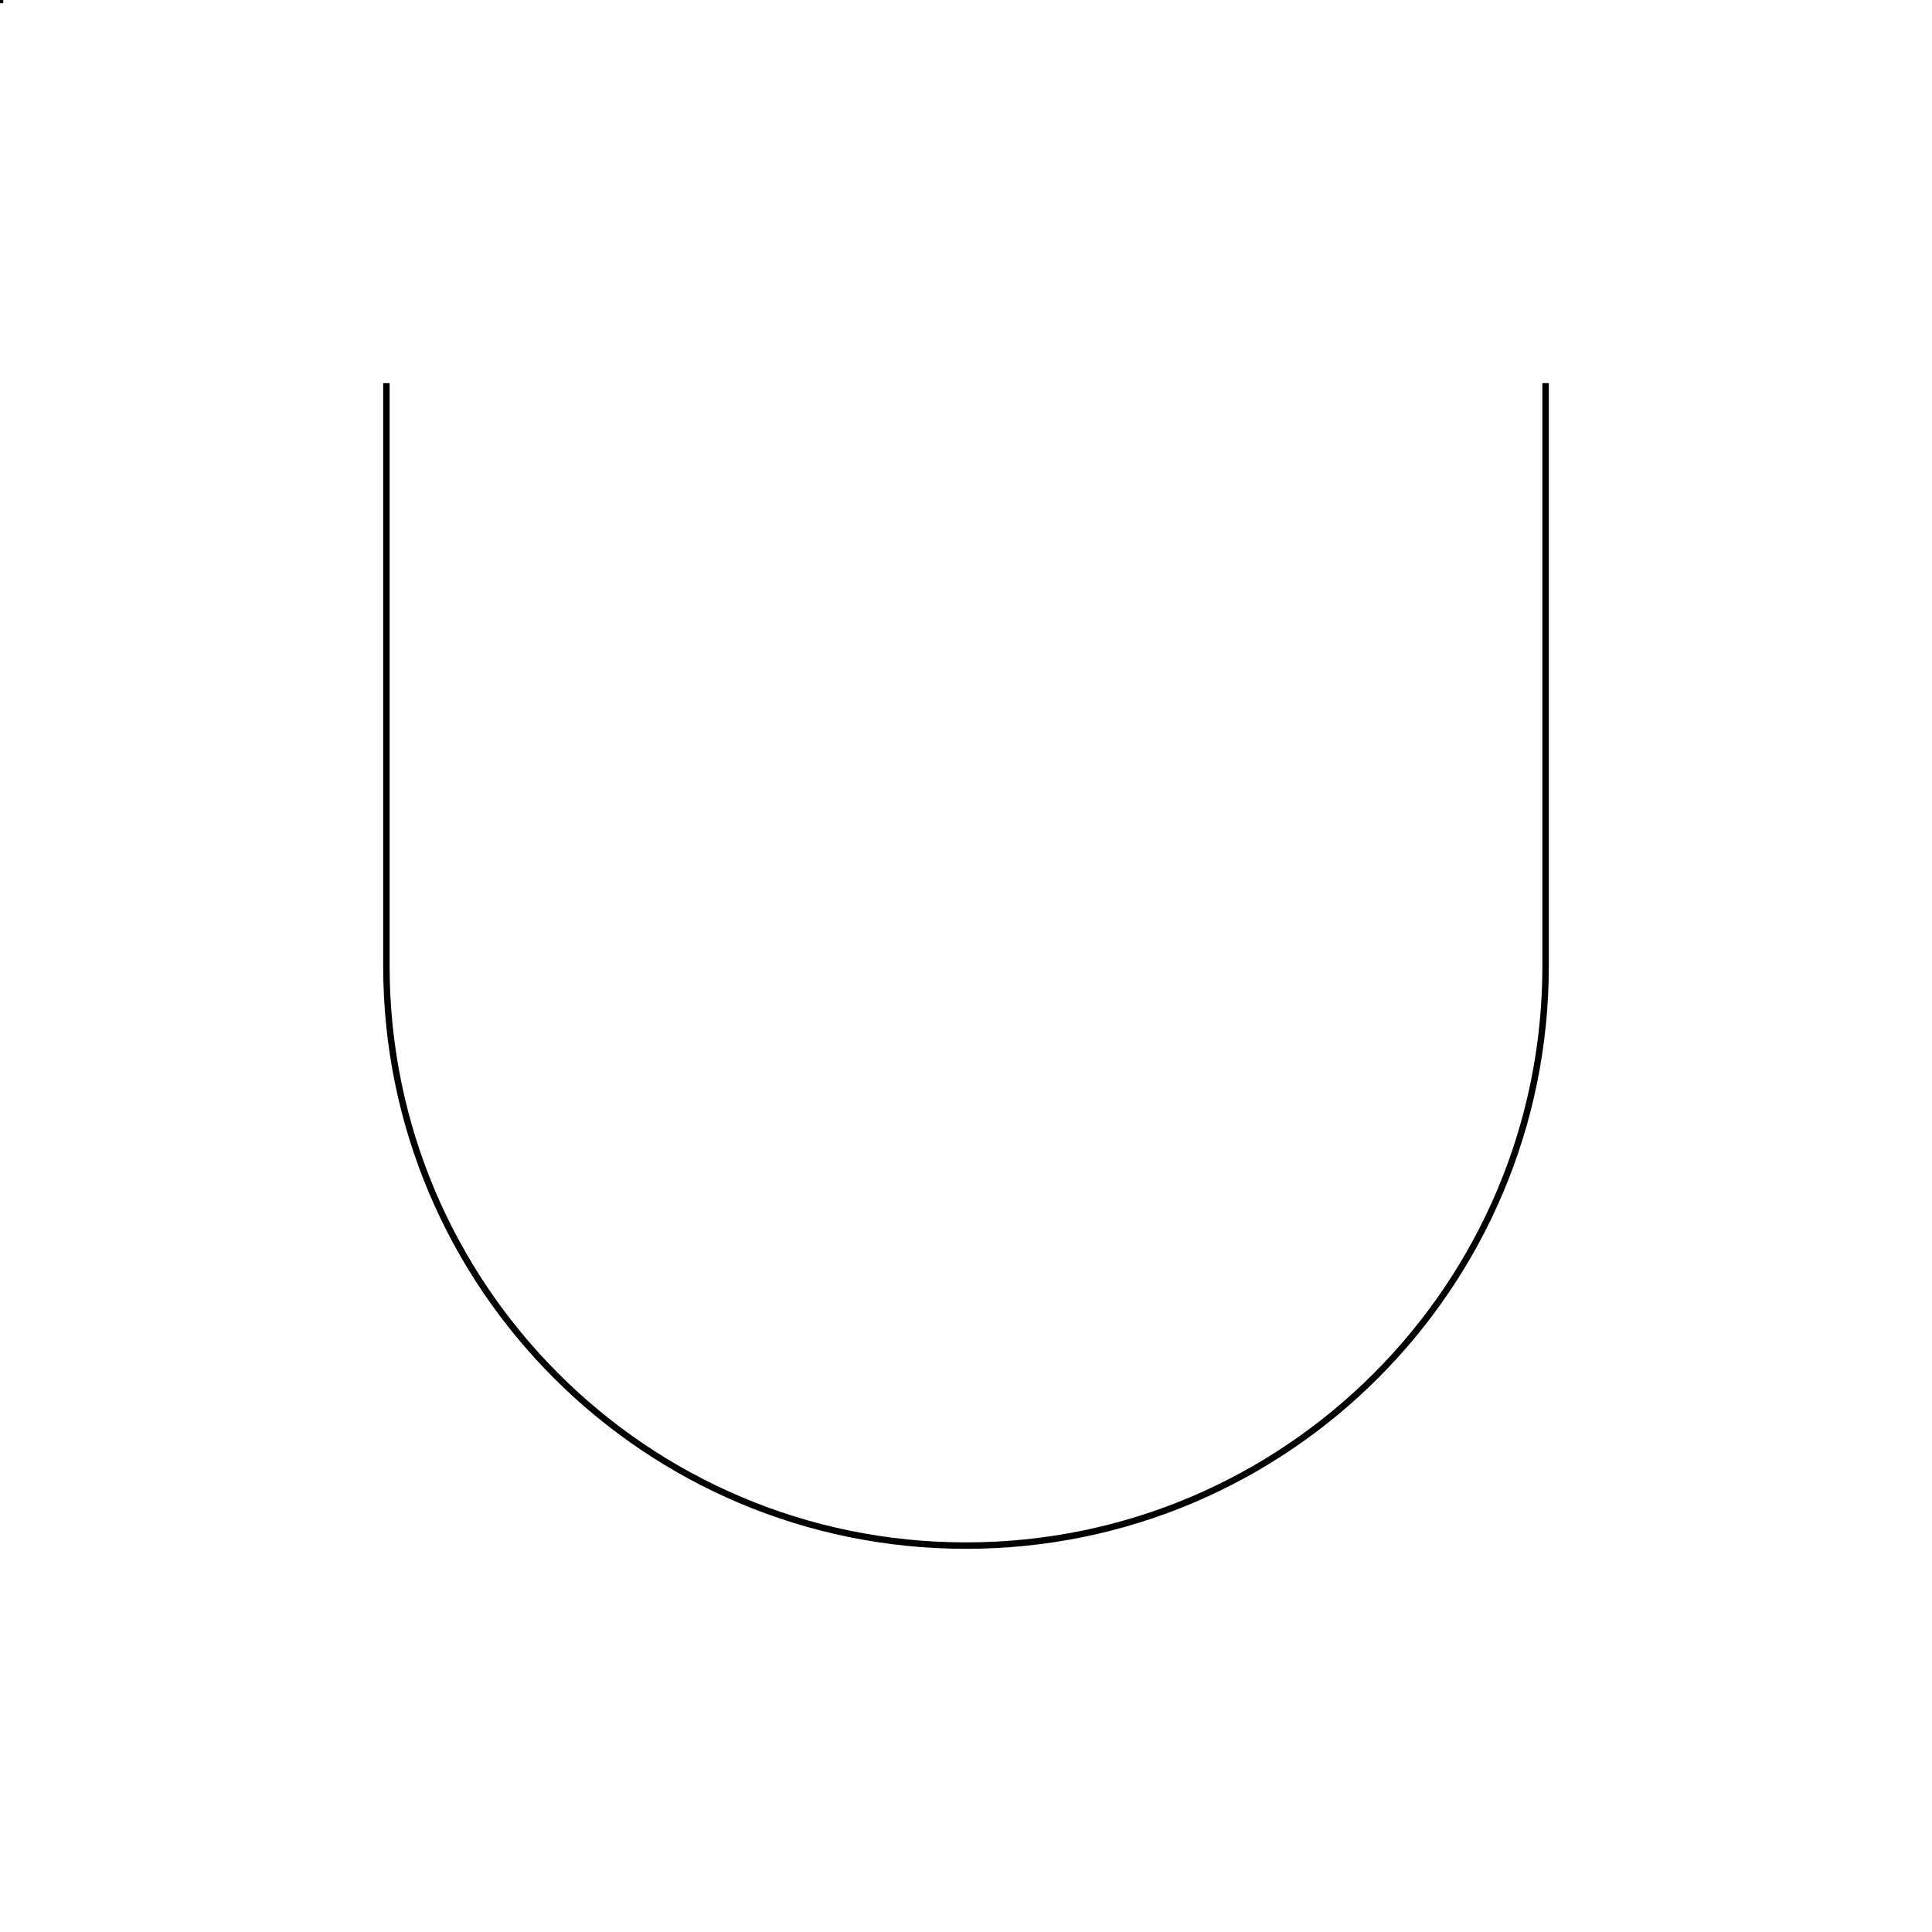
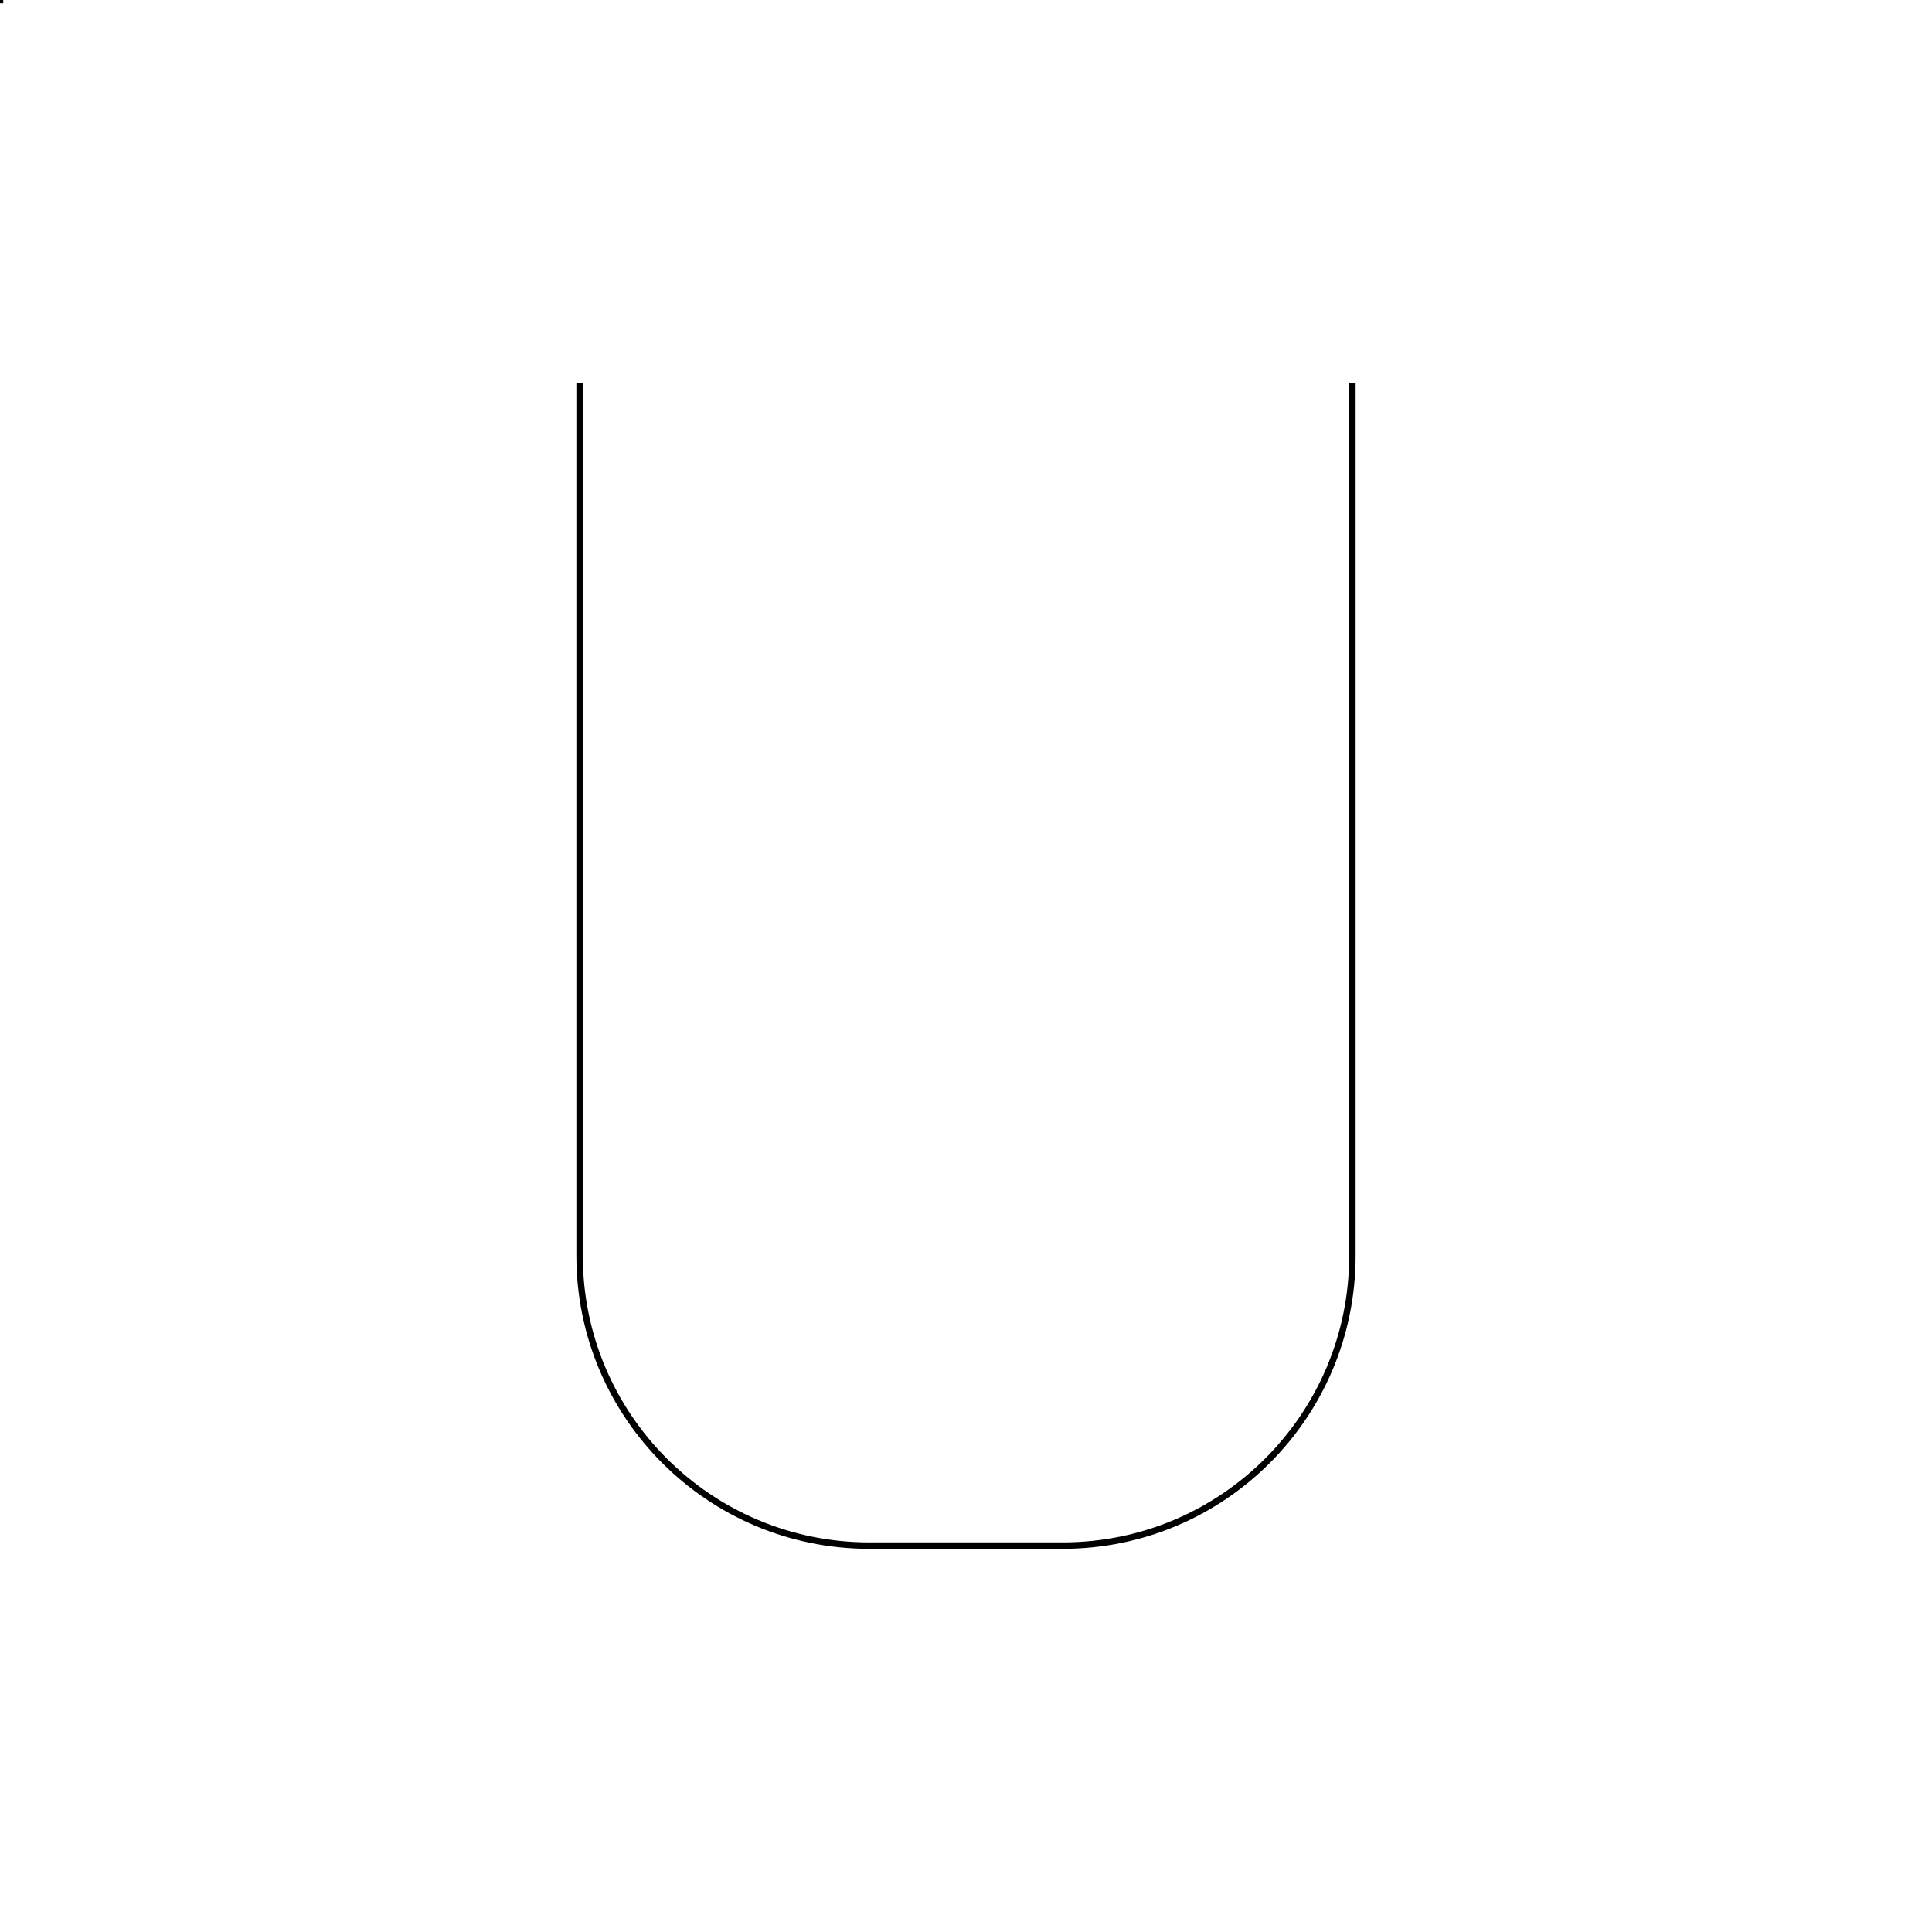
<svg xmlns="http://www.w3.org/2000/svg" class="vector fh" width="300px" height="300px" baseProfile="full" version="1.1" style="width: 300px; height: 300px; stroke: rgb(0, 0, 0); stroke-width: 1; fill: none; stroke-linecap: square;">
  <g transform="translate(0,0)">
-     <path d="M60,60 L60,150  A90,90 0 0,0 150,240  A90,-90 0 0,0 240,150  L240,60  " />
+     <path d="M90,60 L90,195  A45,45 0 0,0 135,240  L165,240  A45,-45 0 0,0 210,195  L210,60  " />
  </g>
  <g>
    <path d="M0,0" transform="" />
  </g>
</svg>
